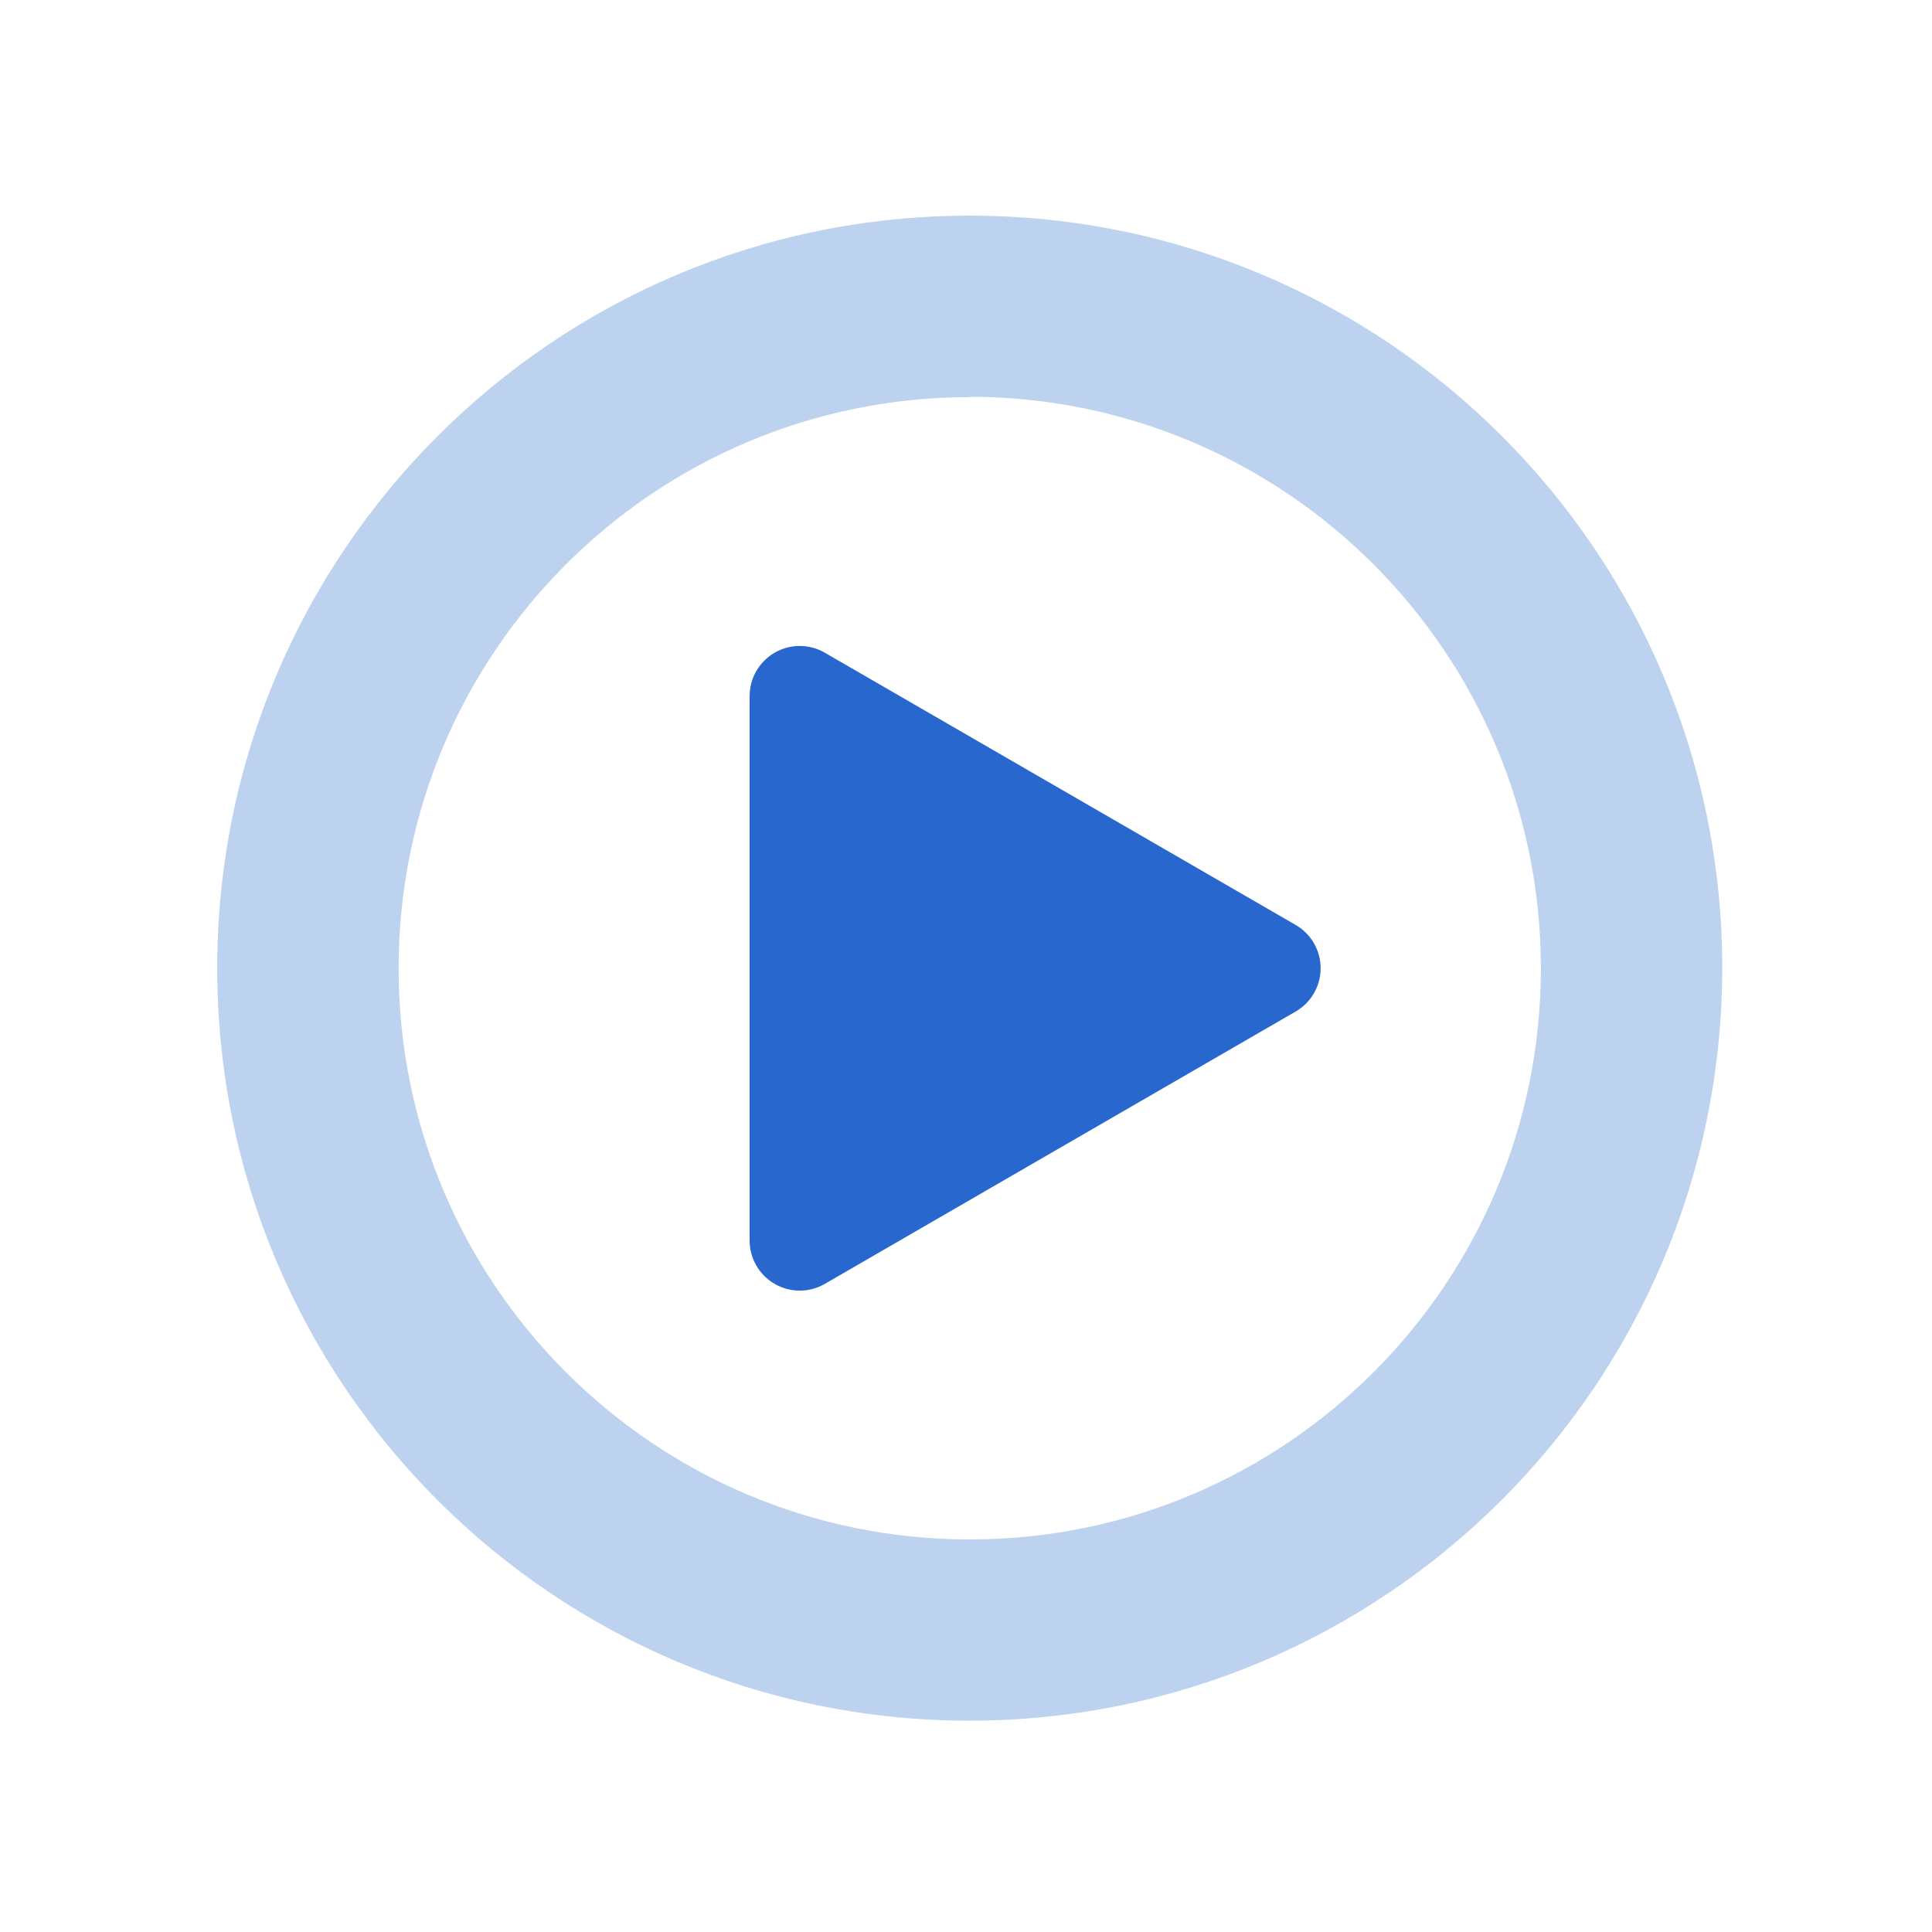
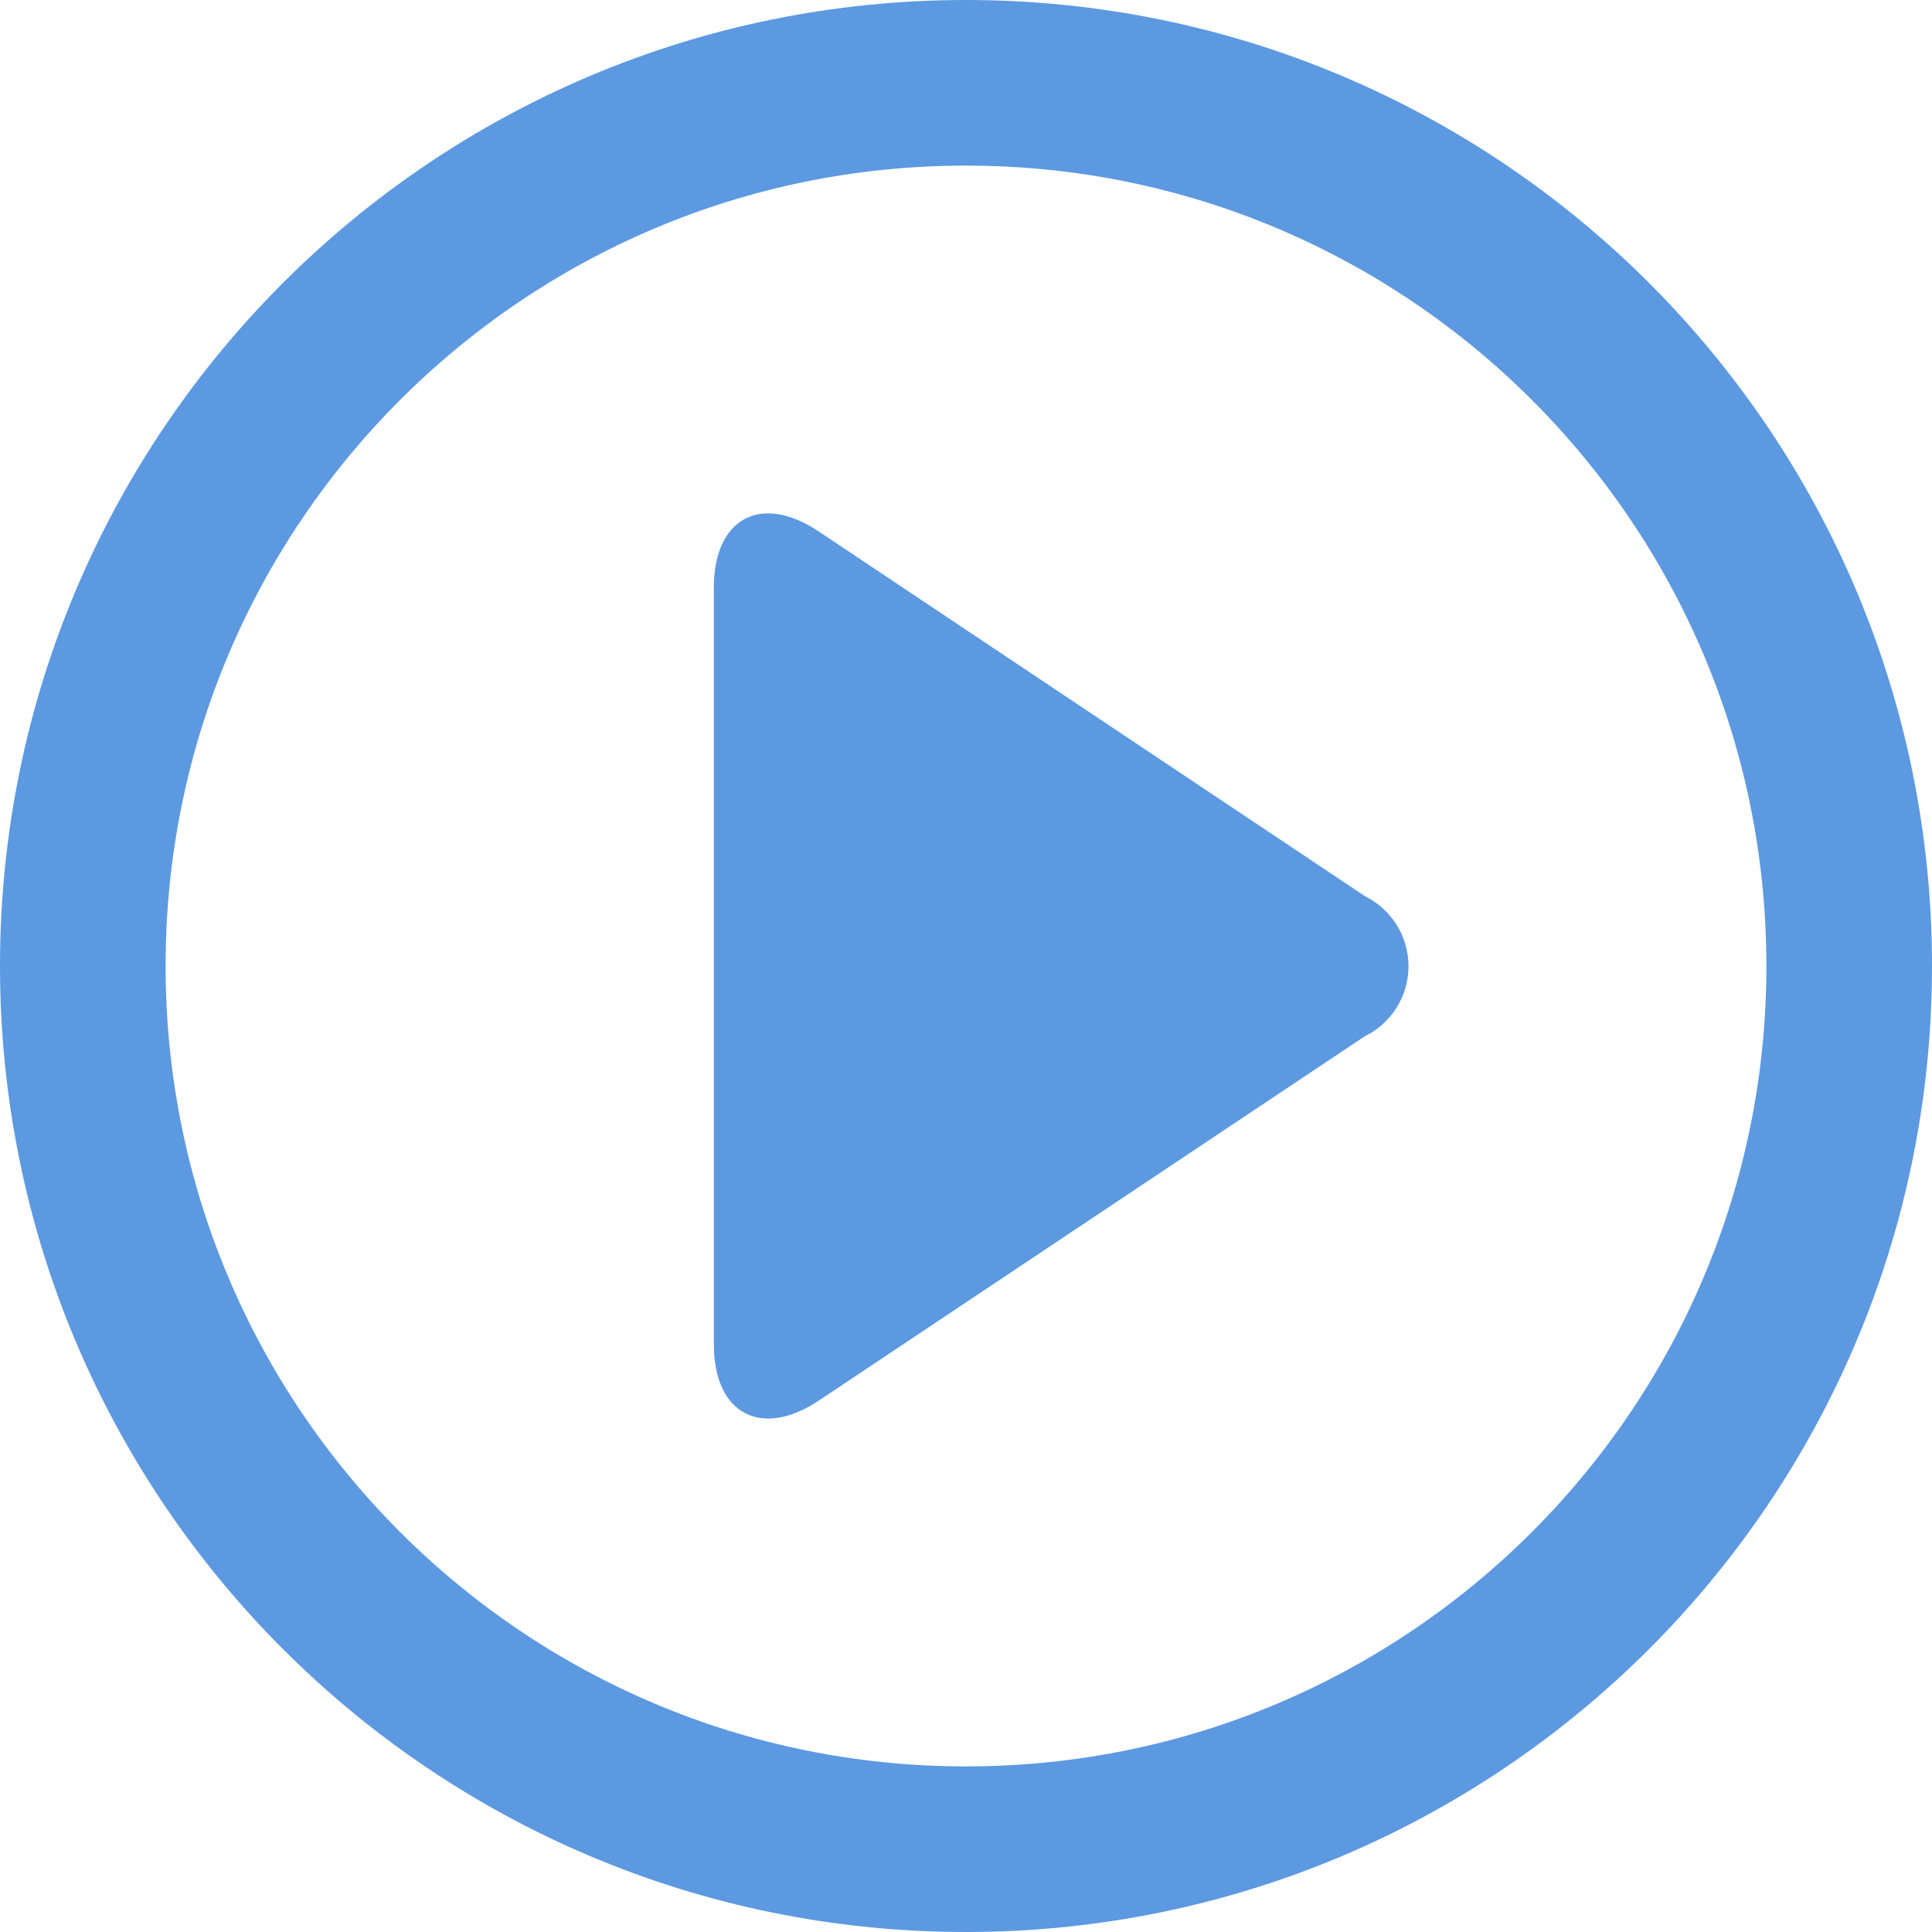
- <svg xmlns="http://www.w3.org/2000/svg" id="播放-1-16_16" data-name="播放-1-16*16" width="16" height="16" viewBox="0 0 16 16">
-   <rect id="矩形" width="16" height="16" opacity="0" />
-   <path id="形状" d="M6.233,12.464a6.232,6.232,0,1,1,6.232-6.232A6.239,6.239,0,0,1,6.233,12.464Zm0-10.961a4.73,4.73,0,1,0,4.73,4.73A4.735,4.735,0,0,0,6.233,1.5Z" transform="translate(1.798 1.786)" fill="#bdd2ef" />
-   <path id="路径" d="M.622.056l3.9,2.255a.414.414,0,0,1,0,.717L.622,5.284A.415.415,0,0,1,0,4.925V.415A.415.415,0,0,1,.622.056Z" transform="translate(6.208 5.349)" fill="#2867ce" />
+ <svg xmlns="http://www.w3.org/2000/svg" width="17.5" height="17.5" viewBox="0 0 17.5 17.5">
+   <g id="视频" transform="translate(0.75 0.75)">
+     <path id="路径" d="M5.9,4.734.95,8.037C.428,8.384,0,8.156,0,7.528V.672C0,.044.428-.186.95.164L5.9,3.469a.707.707,0,0,1,0,1.266Z" transform="translate(5.716 3.9)" fill="#5C99E1" />
+     <circle id="椭圆形" cx="8" cy="8" r="8" fill="none" stroke="#5C99E1" stroke-miterlimit="10" stroke-width="1.5" />
+   </g>
</svg>
